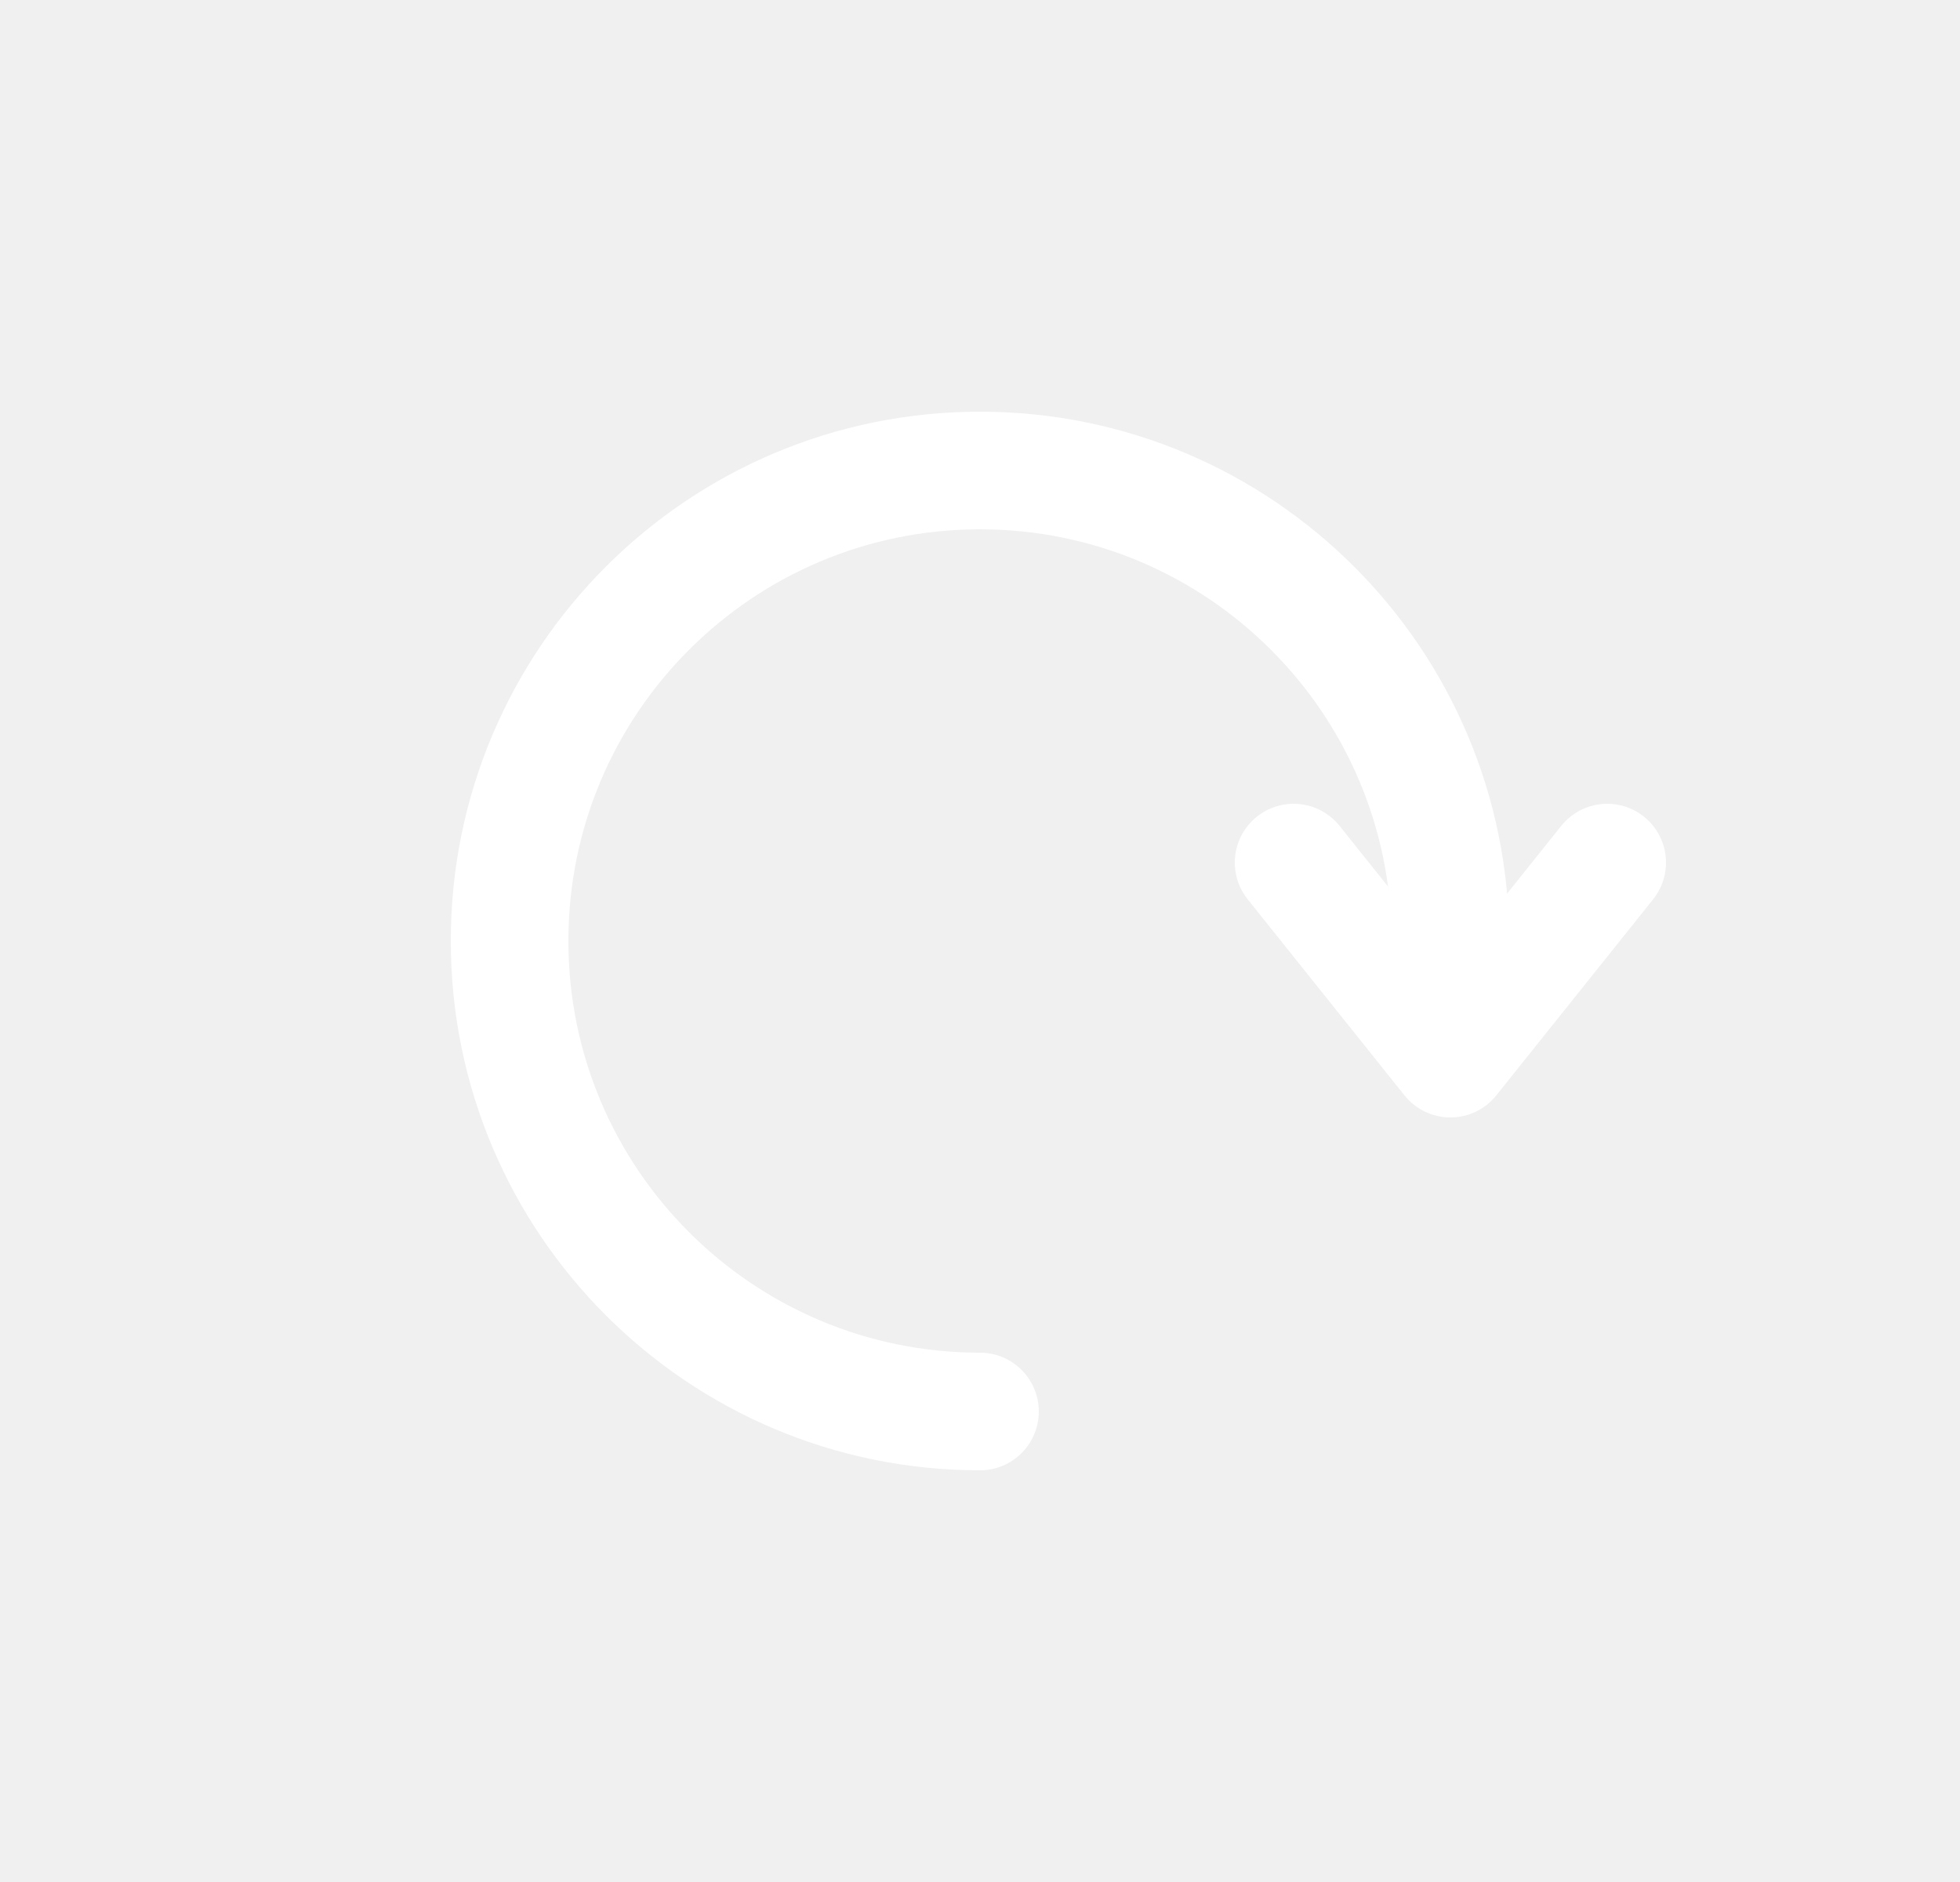
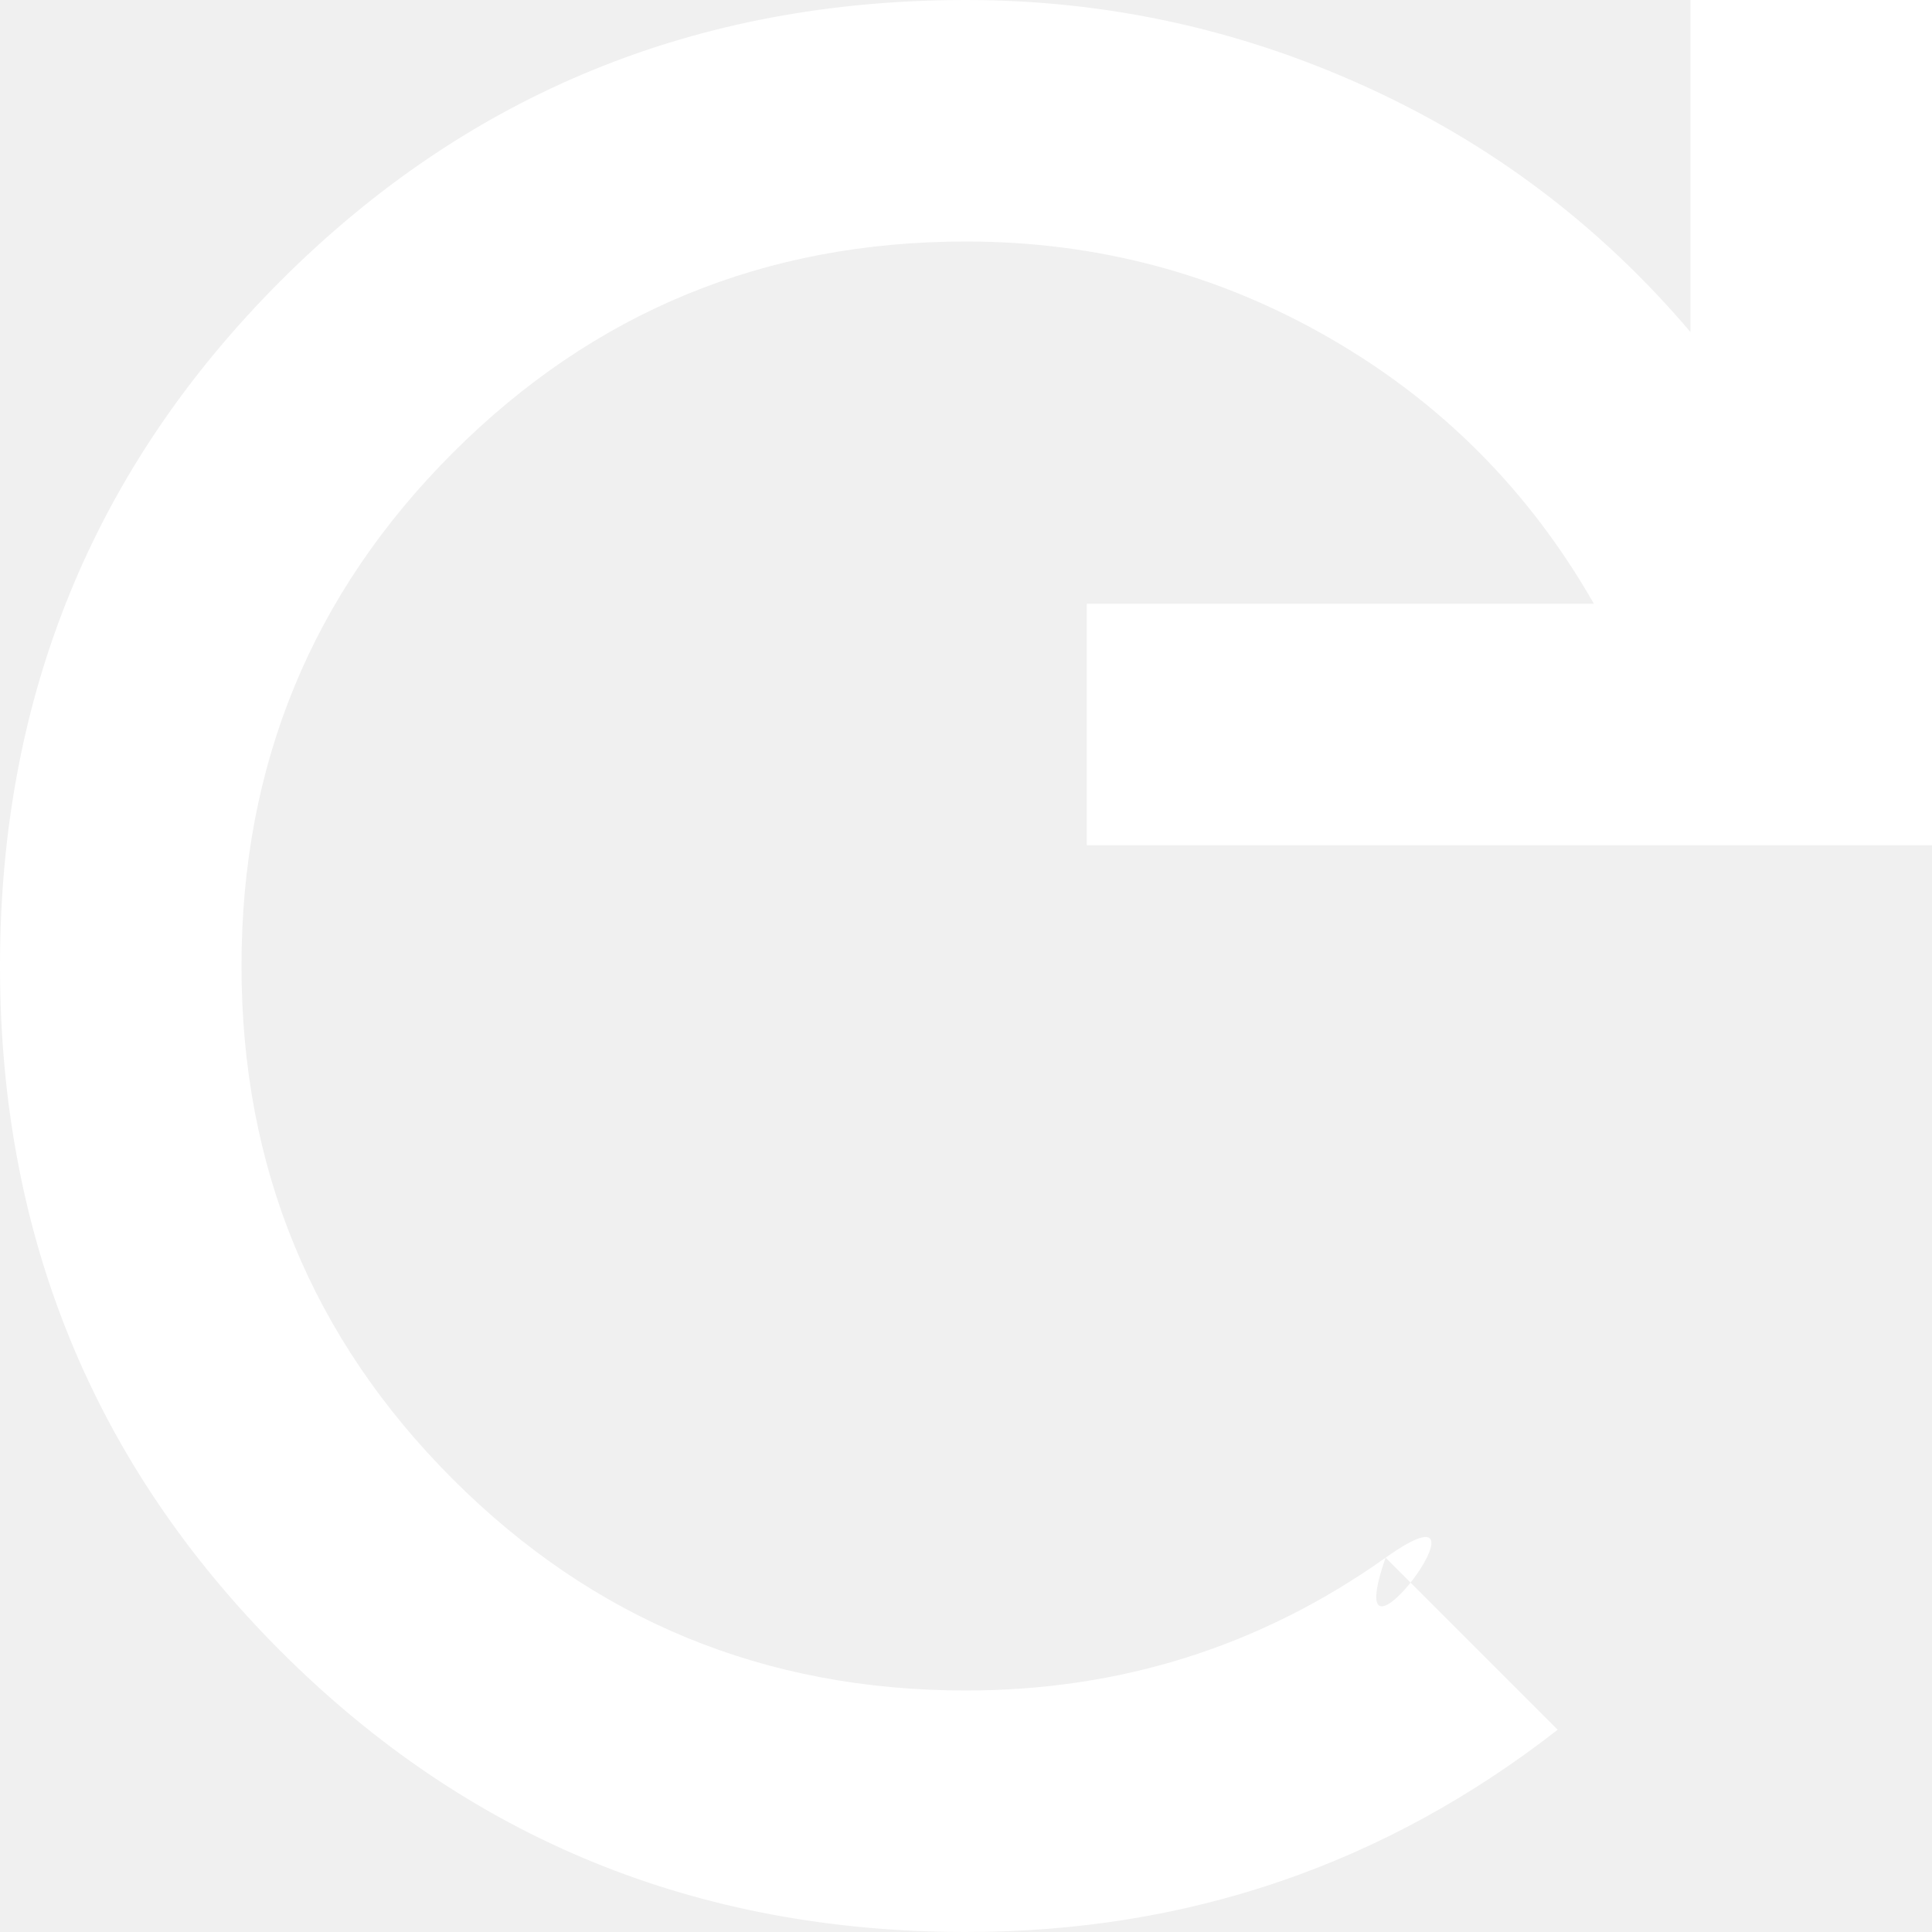
- <svg xmlns="http://www.w3.org/2000/svg" width="25" height="24" fill="none">
-   <path stroke="#fff" stroke-linecap="round" stroke-width="1.5" d="M18.5 12a6 6 0 1 0-6 6" />
-   <path stroke="#fff" stroke-linecap="round" stroke-linejoin="round" stroke-width="1.5" d="m16.5 11 2 2.5 2-2.5" />
+ <svg xmlns="http://www.w3.org/2000/svg" width="16" height="16" viewBox="0 0 16 16" fill="none">
+   <path d="M8 16C5.767 16 3.875 15.225 2.325 13.675C0.775 12.125 0 10.233 0 8C0 5.767 0.775 3.875 2.325 2.325C3.875 0.775 5.767 0 8 0C9.15 0 10.25 0.237 11.3 0.713C12.35 1.188 13.25 1.867 14 2.75V0H16V7H9V5H13.2C12.667 4.067 11.938 3.333 11.012 2.8C10.088 2.267 9.083 2 8 2C6.333 2 4.917 2.583 3.75 3.75C2.583 4.917 2 6.333 2 8C2 9.667 2.583 11.083 3.75 12.25C4.917 13.417 6.333 14 8 14C9.283 14 10.442 13.633 11.475 12.9C11.058 14.1 12.508 12.167 11.475 12.9L12.9 14.325C11.467 15.442 9.833 16 8 16Z" fill="white" />
</svg>
